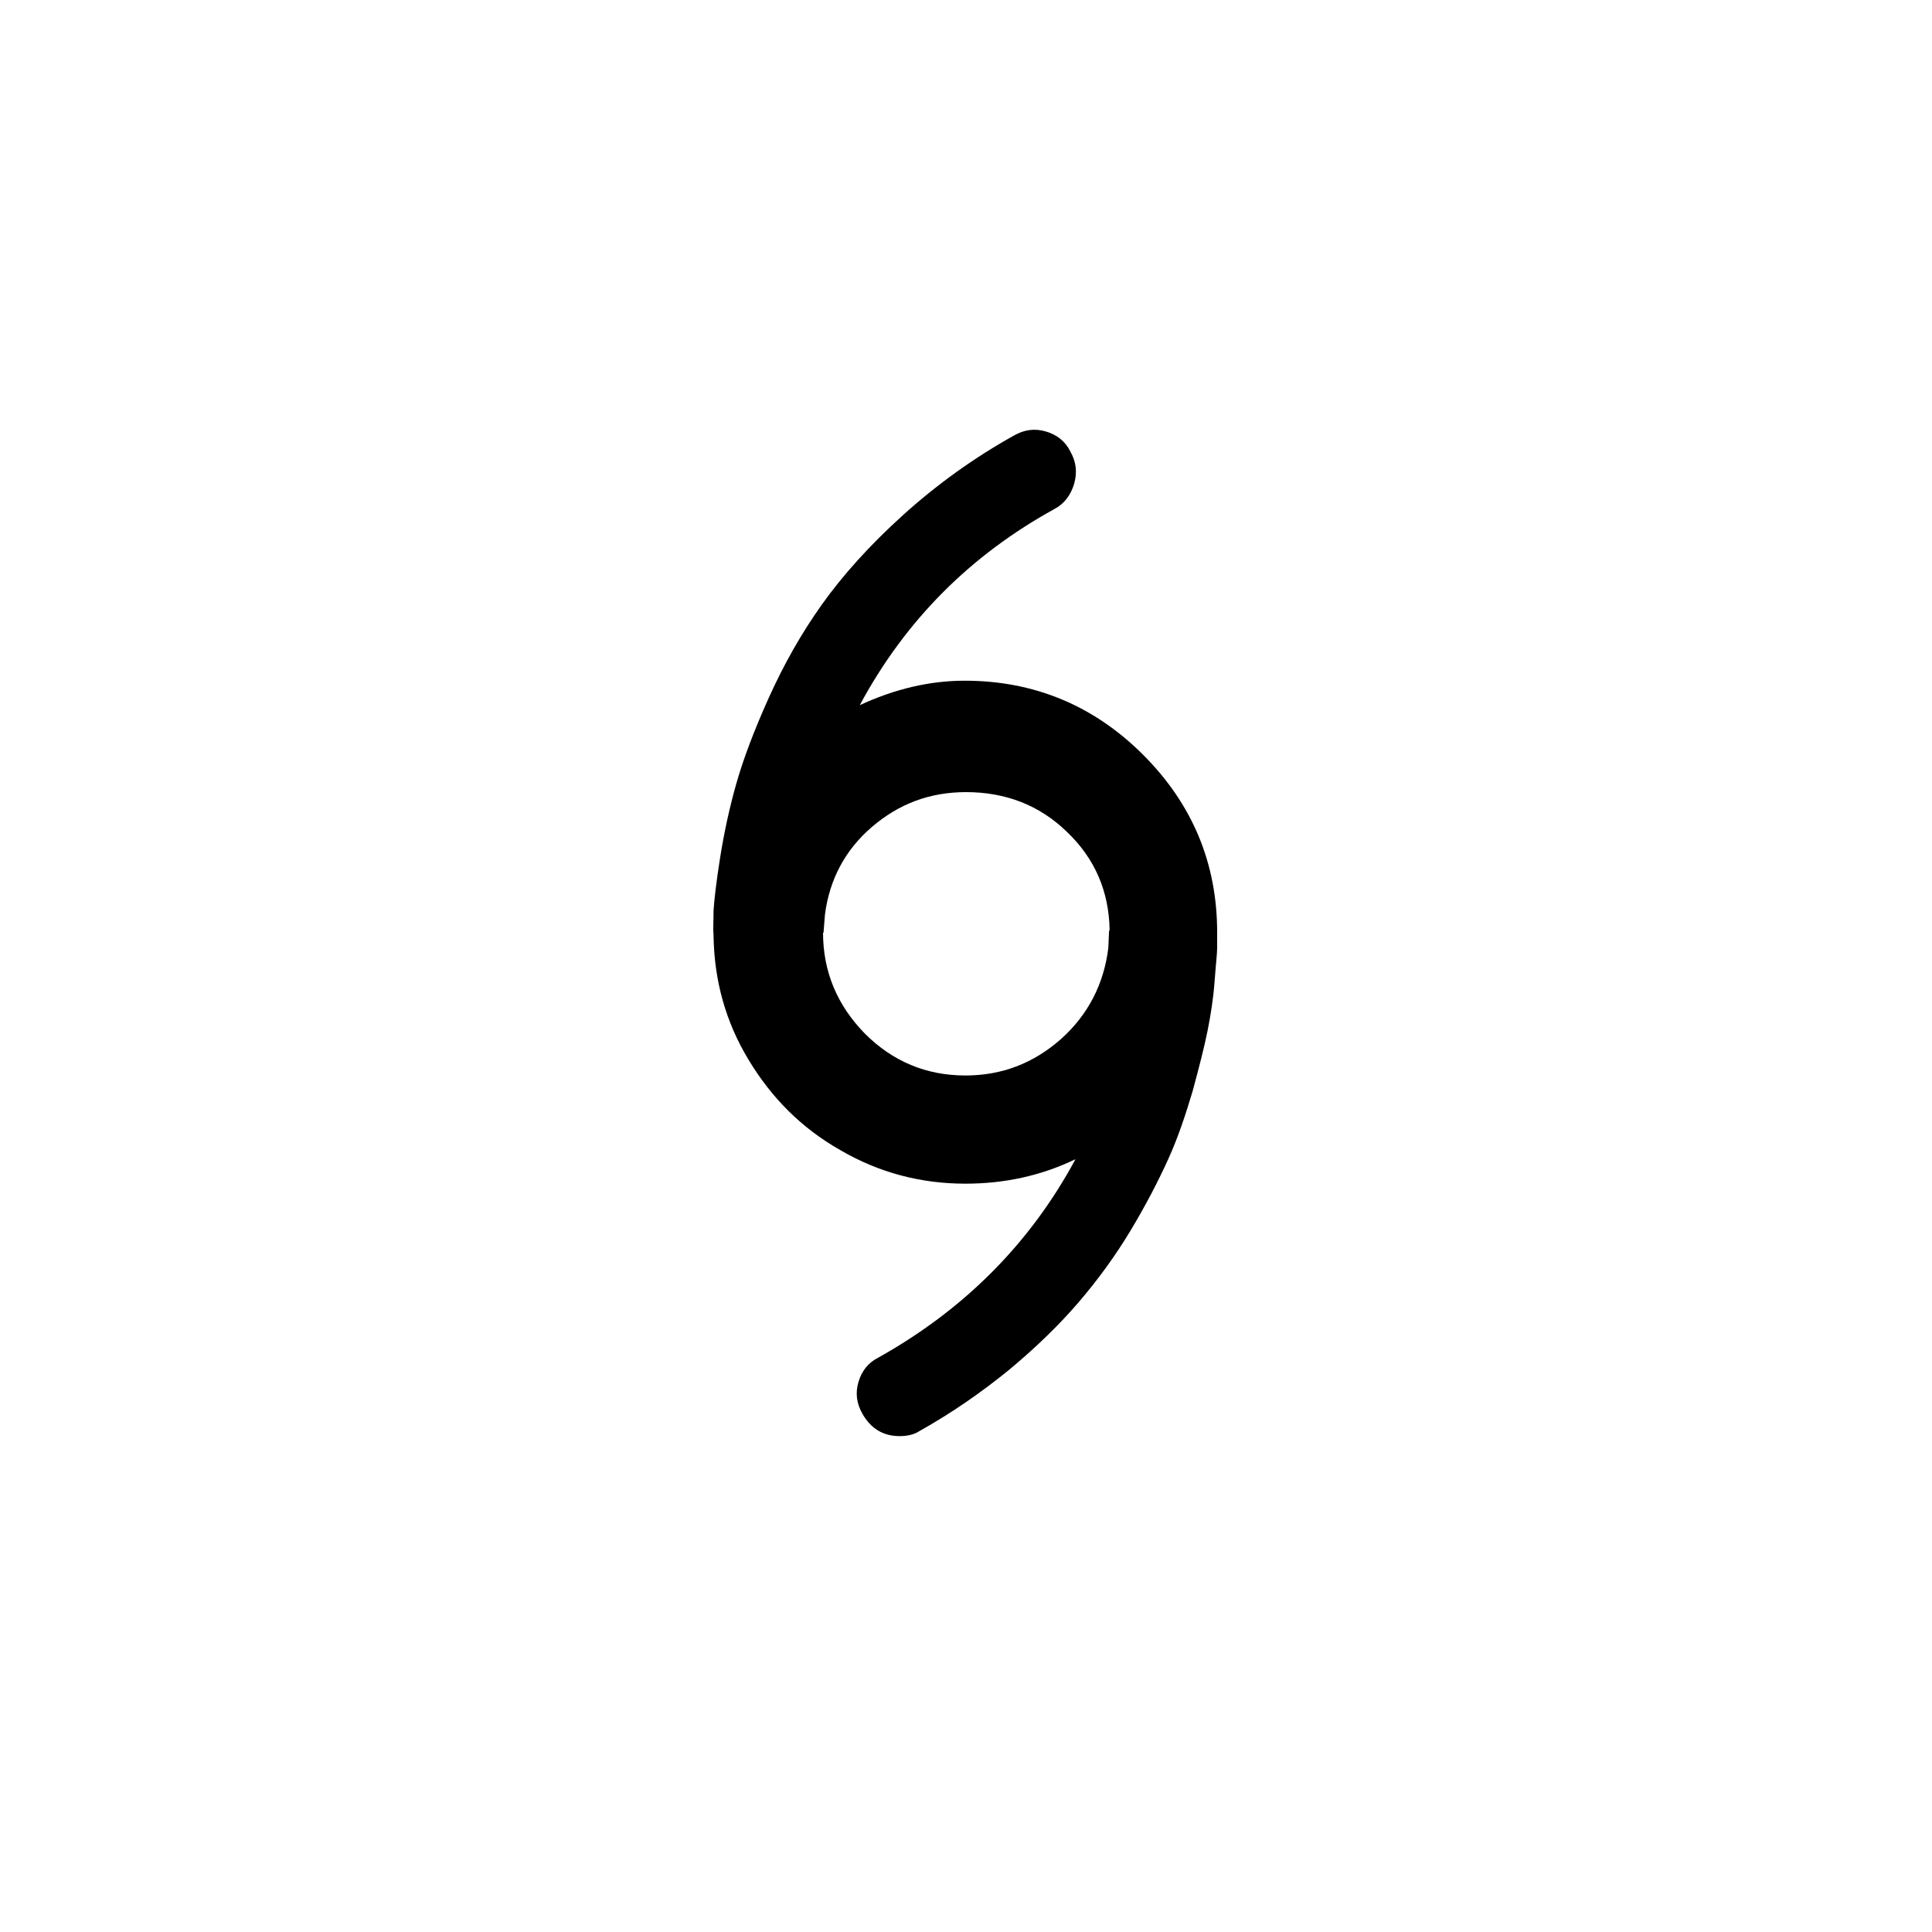
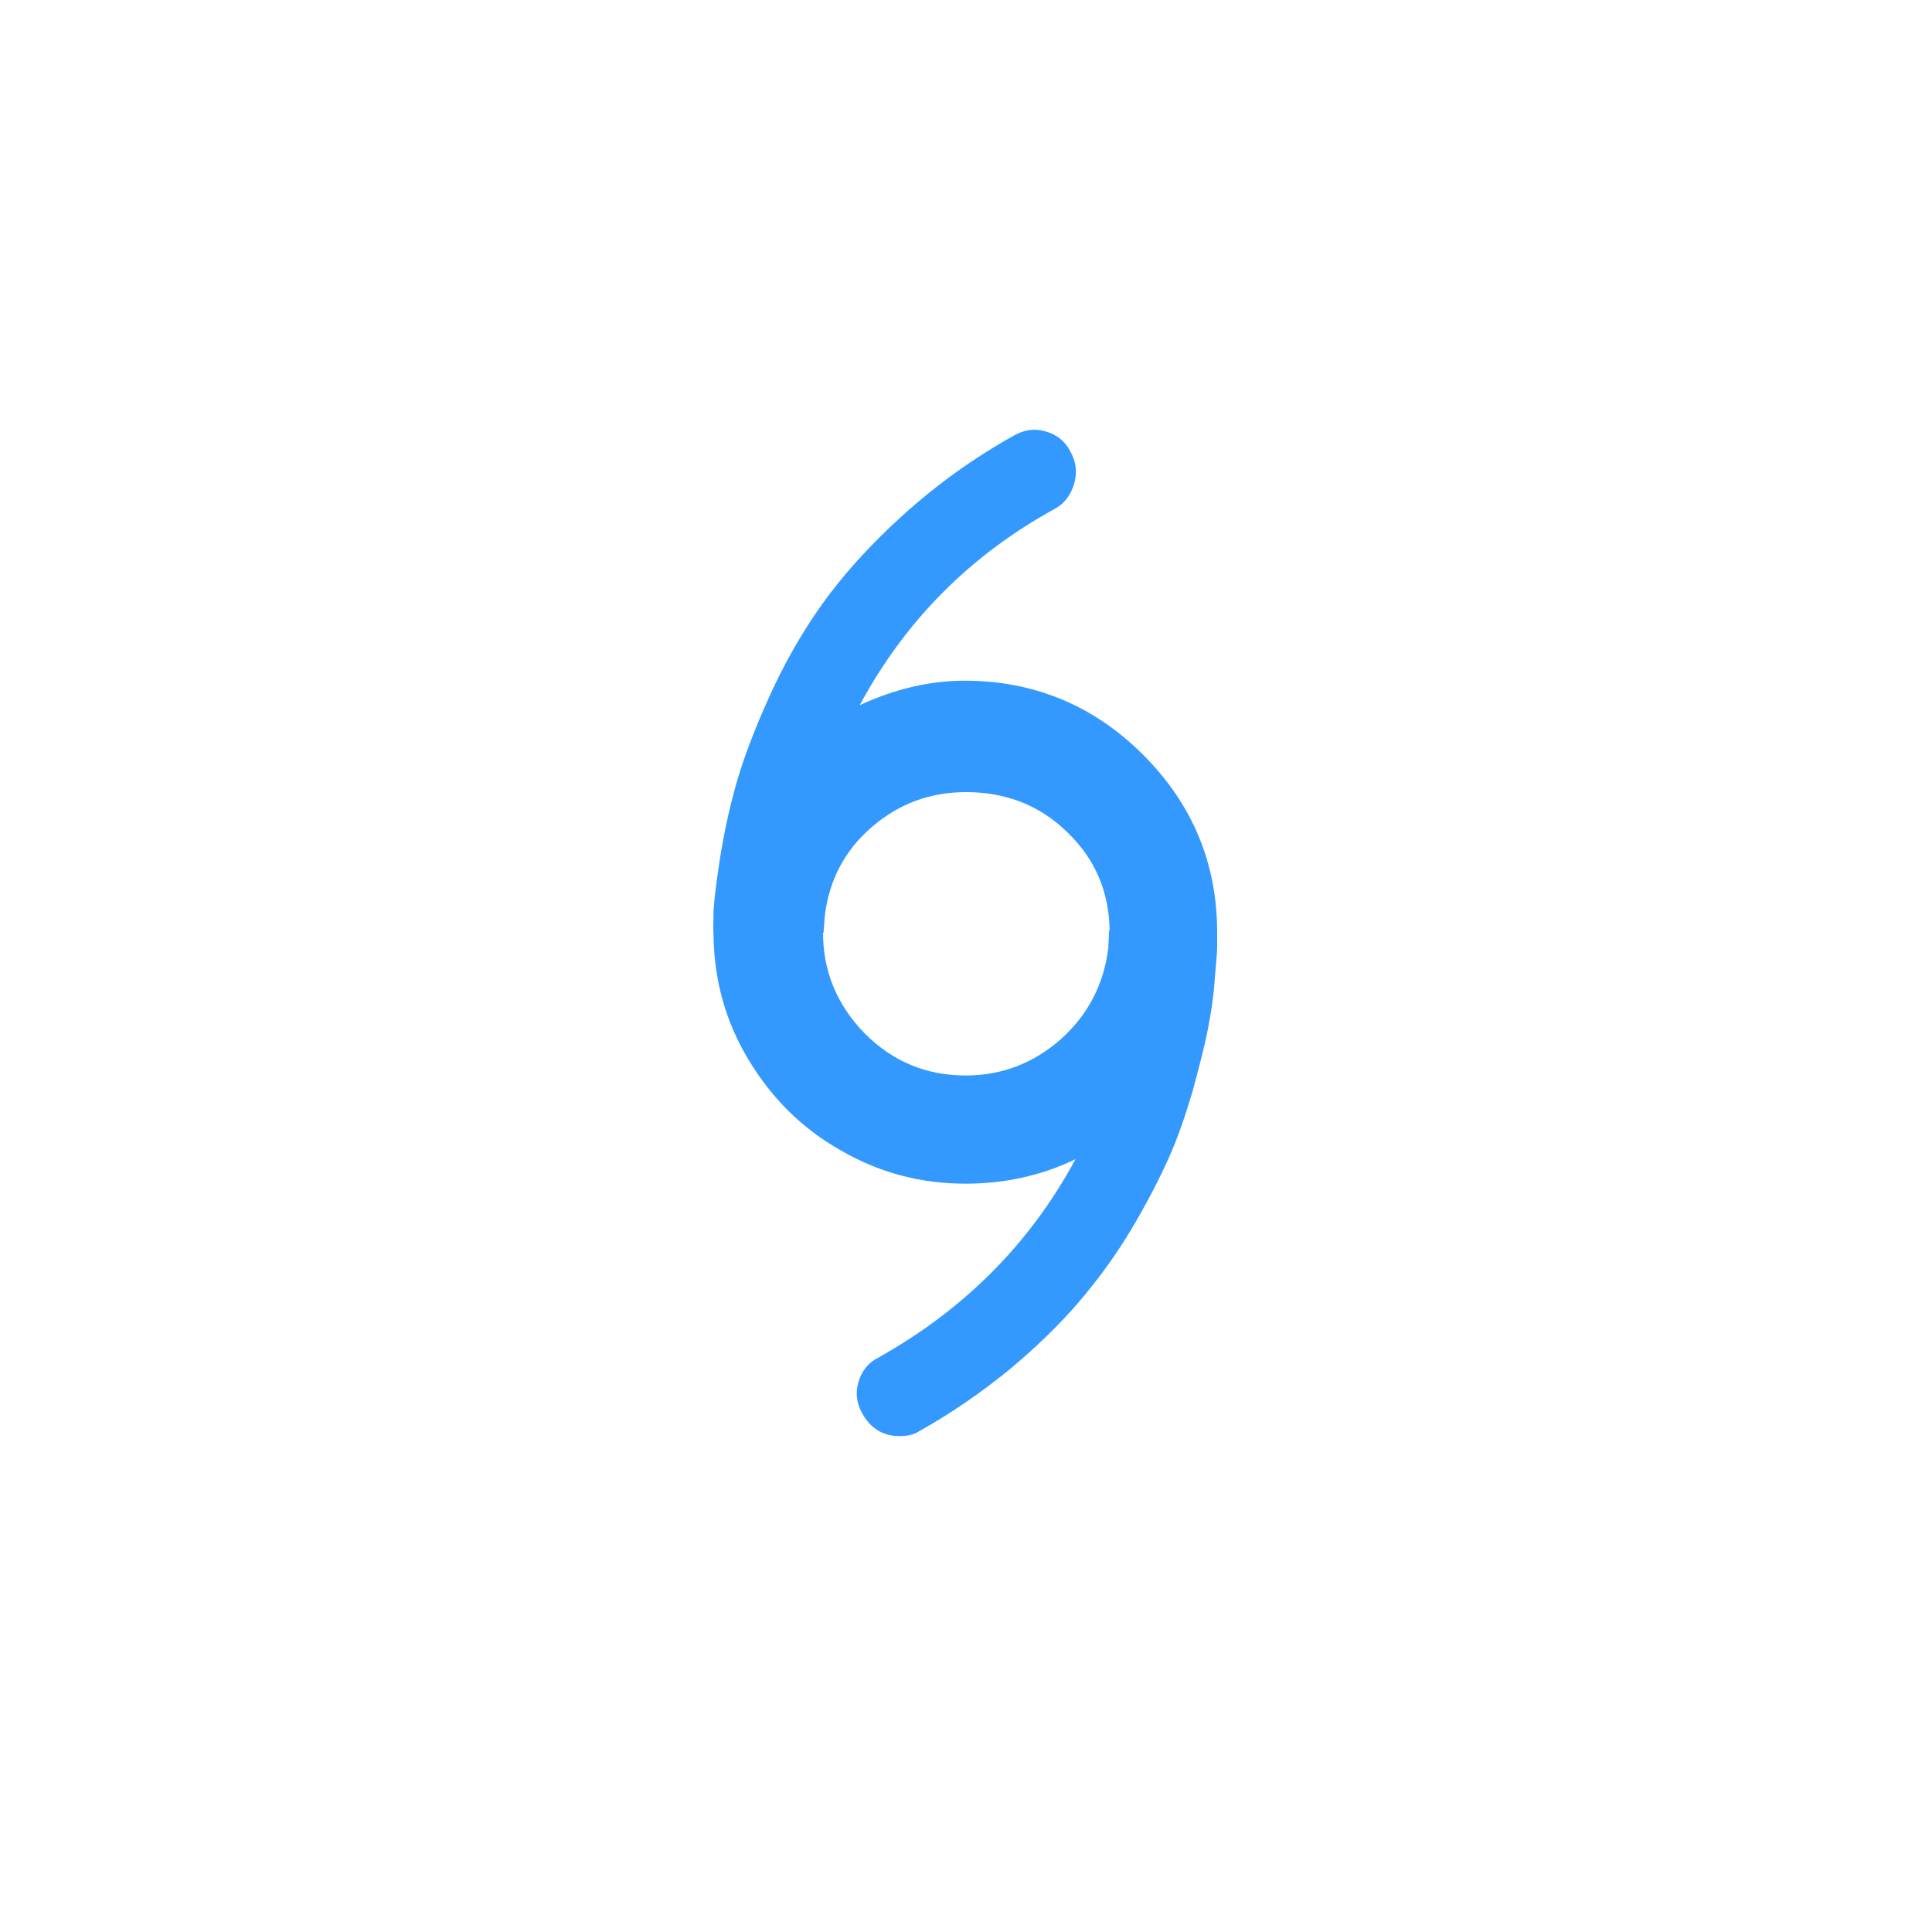
<svg xmlns="http://www.w3.org/2000/svg" version="1.1" id="Layer_1" x="0px" y="0px" viewBox="0 0 30 30" style="enable-background:new 0 0 30 30;" xml:space="preserve">
-   <path d="M11.08,14.53v-0.02c-0.01-0.08,0-0.2,0-0.37c0.01-0.16,0.04-0.43,0.1-0.81c0.06-0.38,0.14-0.76,0.25-1.15  s0.28-0.84,0.51-1.35c0.23-0.51,0.5-0.99,0.82-1.44C13.08,8.94,13.5,8.47,14.02,8c0.52-0.47,1.1-0.89,1.73-1.24  c0.16-0.09,0.32-0.11,0.49-0.06s0.3,0.15,0.38,0.31c0.09,0.16,0.11,0.32,0.06,0.5c-0.05,0.17-0.15,0.31-0.3,0.39  c-1.31,0.72-2.32,1.73-3.03,3.05c0.54-0.25,1.08-0.38,1.63-0.38c1.07,0,2,0.38,2.77,1.15c0.77,0.77,1.15,1.69,1.15,2.76  c0,0.08,0,0.16,0,0.24c0,0.08-0.02,0.25-0.04,0.52c-0.02,0.27-0.06,0.52-0.11,0.77c-0.05,0.25-0.13,0.56-0.23,0.93  c-0.11,0.37-0.23,0.73-0.38,1.06c-0.15,0.33-0.34,0.7-0.58,1.1s-0.51,0.77-0.81,1.12c-0.3,0.35-0.66,0.7-1.08,1.05  c-0.43,0.35-0.89,0.67-1.39,0.95c-0.09,0.06-0.2,0.08-0.31,0.08c-0.26,0-0.45-0.12-0.58-0.35c-0.09-0.16-0.11-0.32-0.06-0.49  c0.05-0.17,0.15-0.3,0.31-0.38c1.34-0.75,2.36-1.78,3.06-3.08c-0.54,0.26-1.11,0.38-1.71,0.38c-0.69,0-1.34-0.17-1.94-0.52  c-0.6-0.34-1.07-0.81-1.43-1.41C11.27,15.87,11.09,15.23,11.08,14.53z M12.78,14.48c0,0.61,0.22,1.13,0.65,1.57  c0.43,0.43,0.95,0.65,1.56,0.65c0.57,0,1.06-0.19,1.49-0.57c0.42-0.38,0.66-0.85,0.73-1.41l0.01-0.23c0-0.02,0-0.04,0.01-0.05  c-0.01-0.6-0.23-1.11-0.66-1.52c-0.43-0.42-0.96-0.62-1.57-0.62c-0.56,0-1.04,0.18-1.46,0.54s-0.66,0.82-0.73,1.36l-0.02,0.25V14.48  z" />
+   <path d="M11.08,14.53v-0.02c-0.01-0.08,0-0.2,0-0.37c0.01-0.16,0.04-0.43,0.1-0.81c0.06-0.38,0.14-0.76,0.25-1.15  s0.28-0.84,0.51-1.35c0.23-0.51,0.5-0.99,0.82-1.44C13.08,8.94,13.5,8.47,14.02,8c0.52-0.47,1.1-0.89,1.73-1.24  c0.16-0.09,0.32-0.11,0.49-0.06s0.3,0.15,0.38,0.31c0.09,0.16,0.11,0.32,0.06,0.5c-0.05,0.17-0.15,0.31-0.3,0.39  c-1.31,0.72-2.32,1.73-3.03,3.05c0.54-0.25,1.08-0.38,1.63-0.38c1.07,0,2,0.38,2.77,1.15c0.77,0.77,1.15,1.69,1.15,2.76  c0,0.08,0,0.16,0,0.24c0,0.08-0.02,0.25-0.04,0.52c-0.02,0.27-0.06,0.52-0.11,0.77c-0.05,0.25-0.13,0.56-0.23,0.93  c-0.11,0.37-0.23,0.73-0.38,1.06c-0.15,0.33-0.34,0.7-0.58,1.1s-0.51,0.77-0.81,1.12c-0.3,0.35-0.66,0.7-1.08,1.05  c-0.43,0.35-0.89,0.67-1.39,0.95c-0.09,0.06-0.2,0.08-0.31,0.08c-0.26,0-0.45-0.12-0.58-0.35c-0.09-0.16-0.11-0.32-0.06-0.49  c0.05-0.17,0.15-0.3,0.31-0.38c1.34-0.75,2.36-1.78,3.06-3.08c-0.54,0.26-1.11,0.38-1.71,0.38c-0.69,0-1.34-0.17-1.94-0.52  c-0.6-0.34-1.07-0.81-1.43-1.41C11.27,15.87,11.09,15.23,11.08,14.53z M12.78,14.48c0,0.61,0.22,1.13,0.65,1.57  c0.43,0.43,0.95,0.65,1.56,0.65c0.57,0,1.06-0.19,1.49-0.57c0.42-0.38,0.66-0.85,0.73-1.41l0.01-0.23c0-0.02,0-0.04,0.01-0.05  c-0.01-0.6-0.23-1.11-0.66-1.52c-0.43-0.42-0.96-0.62-1.57-0.62c-0.56,0-1.04,0.18-1.46,0.54s-0.66,0.82-0.73,1.36l-0.02,0.25V14.48  z" fill="#3399ff" />
</svg>
